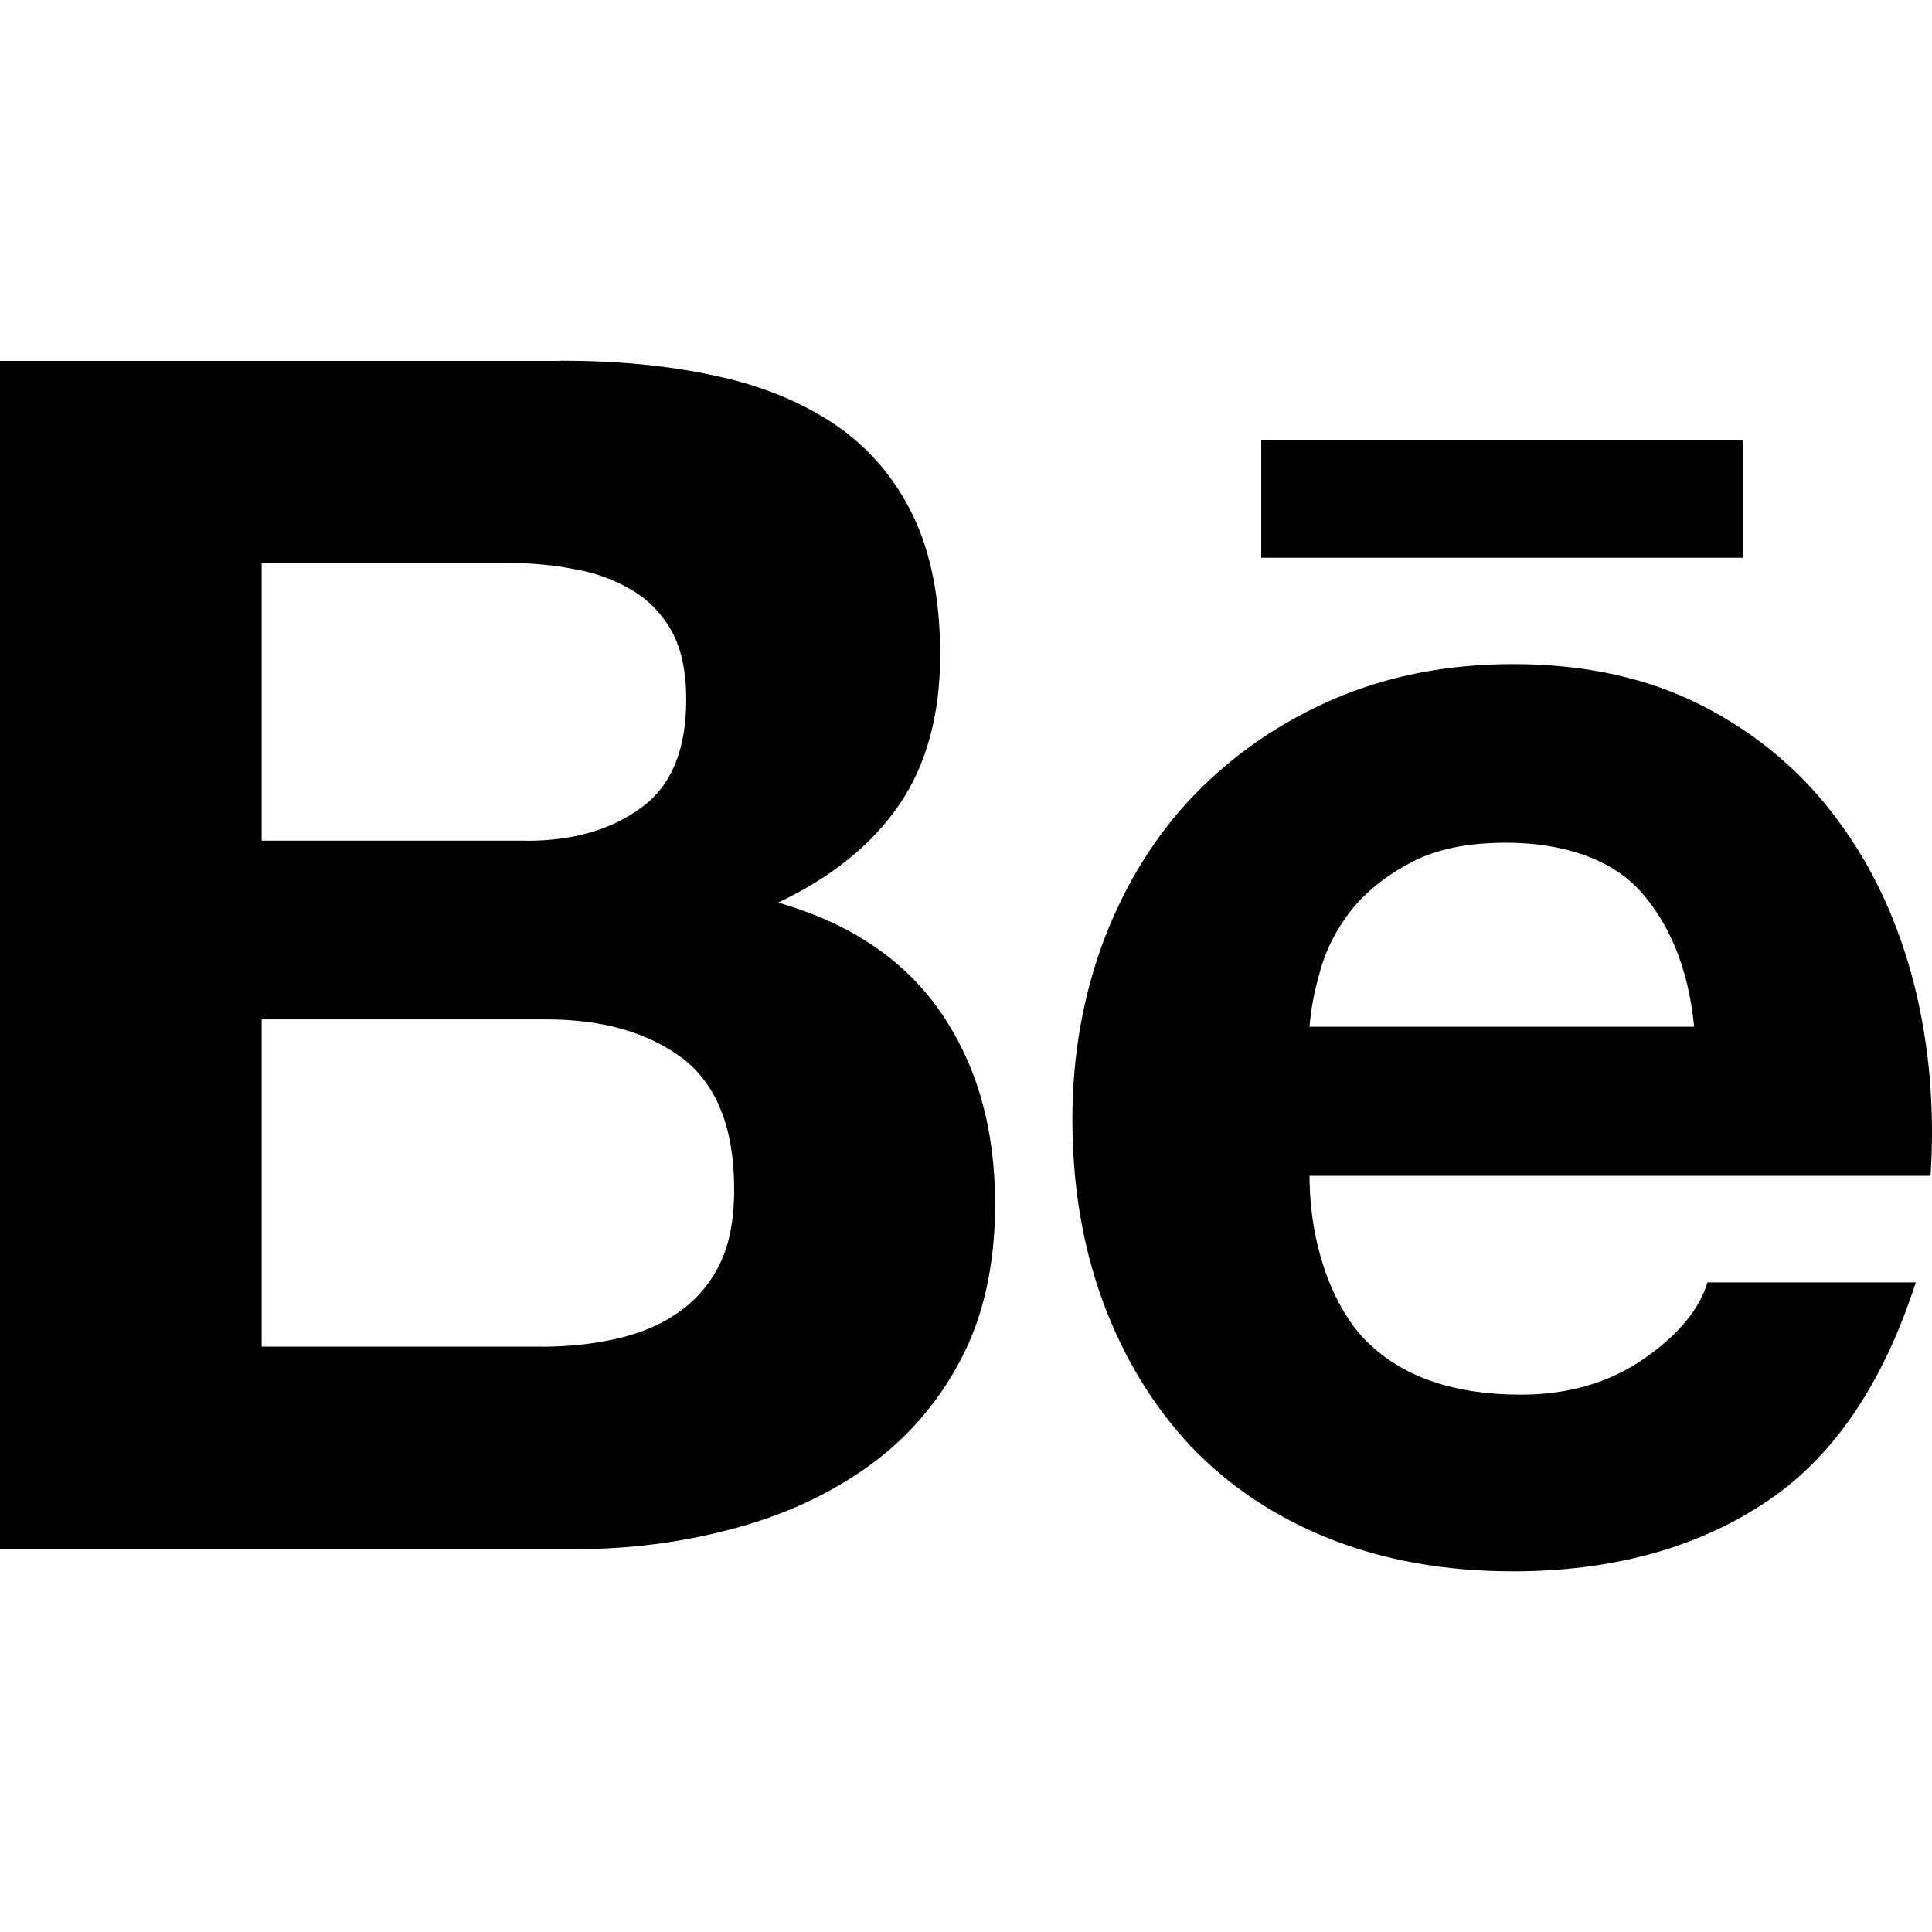
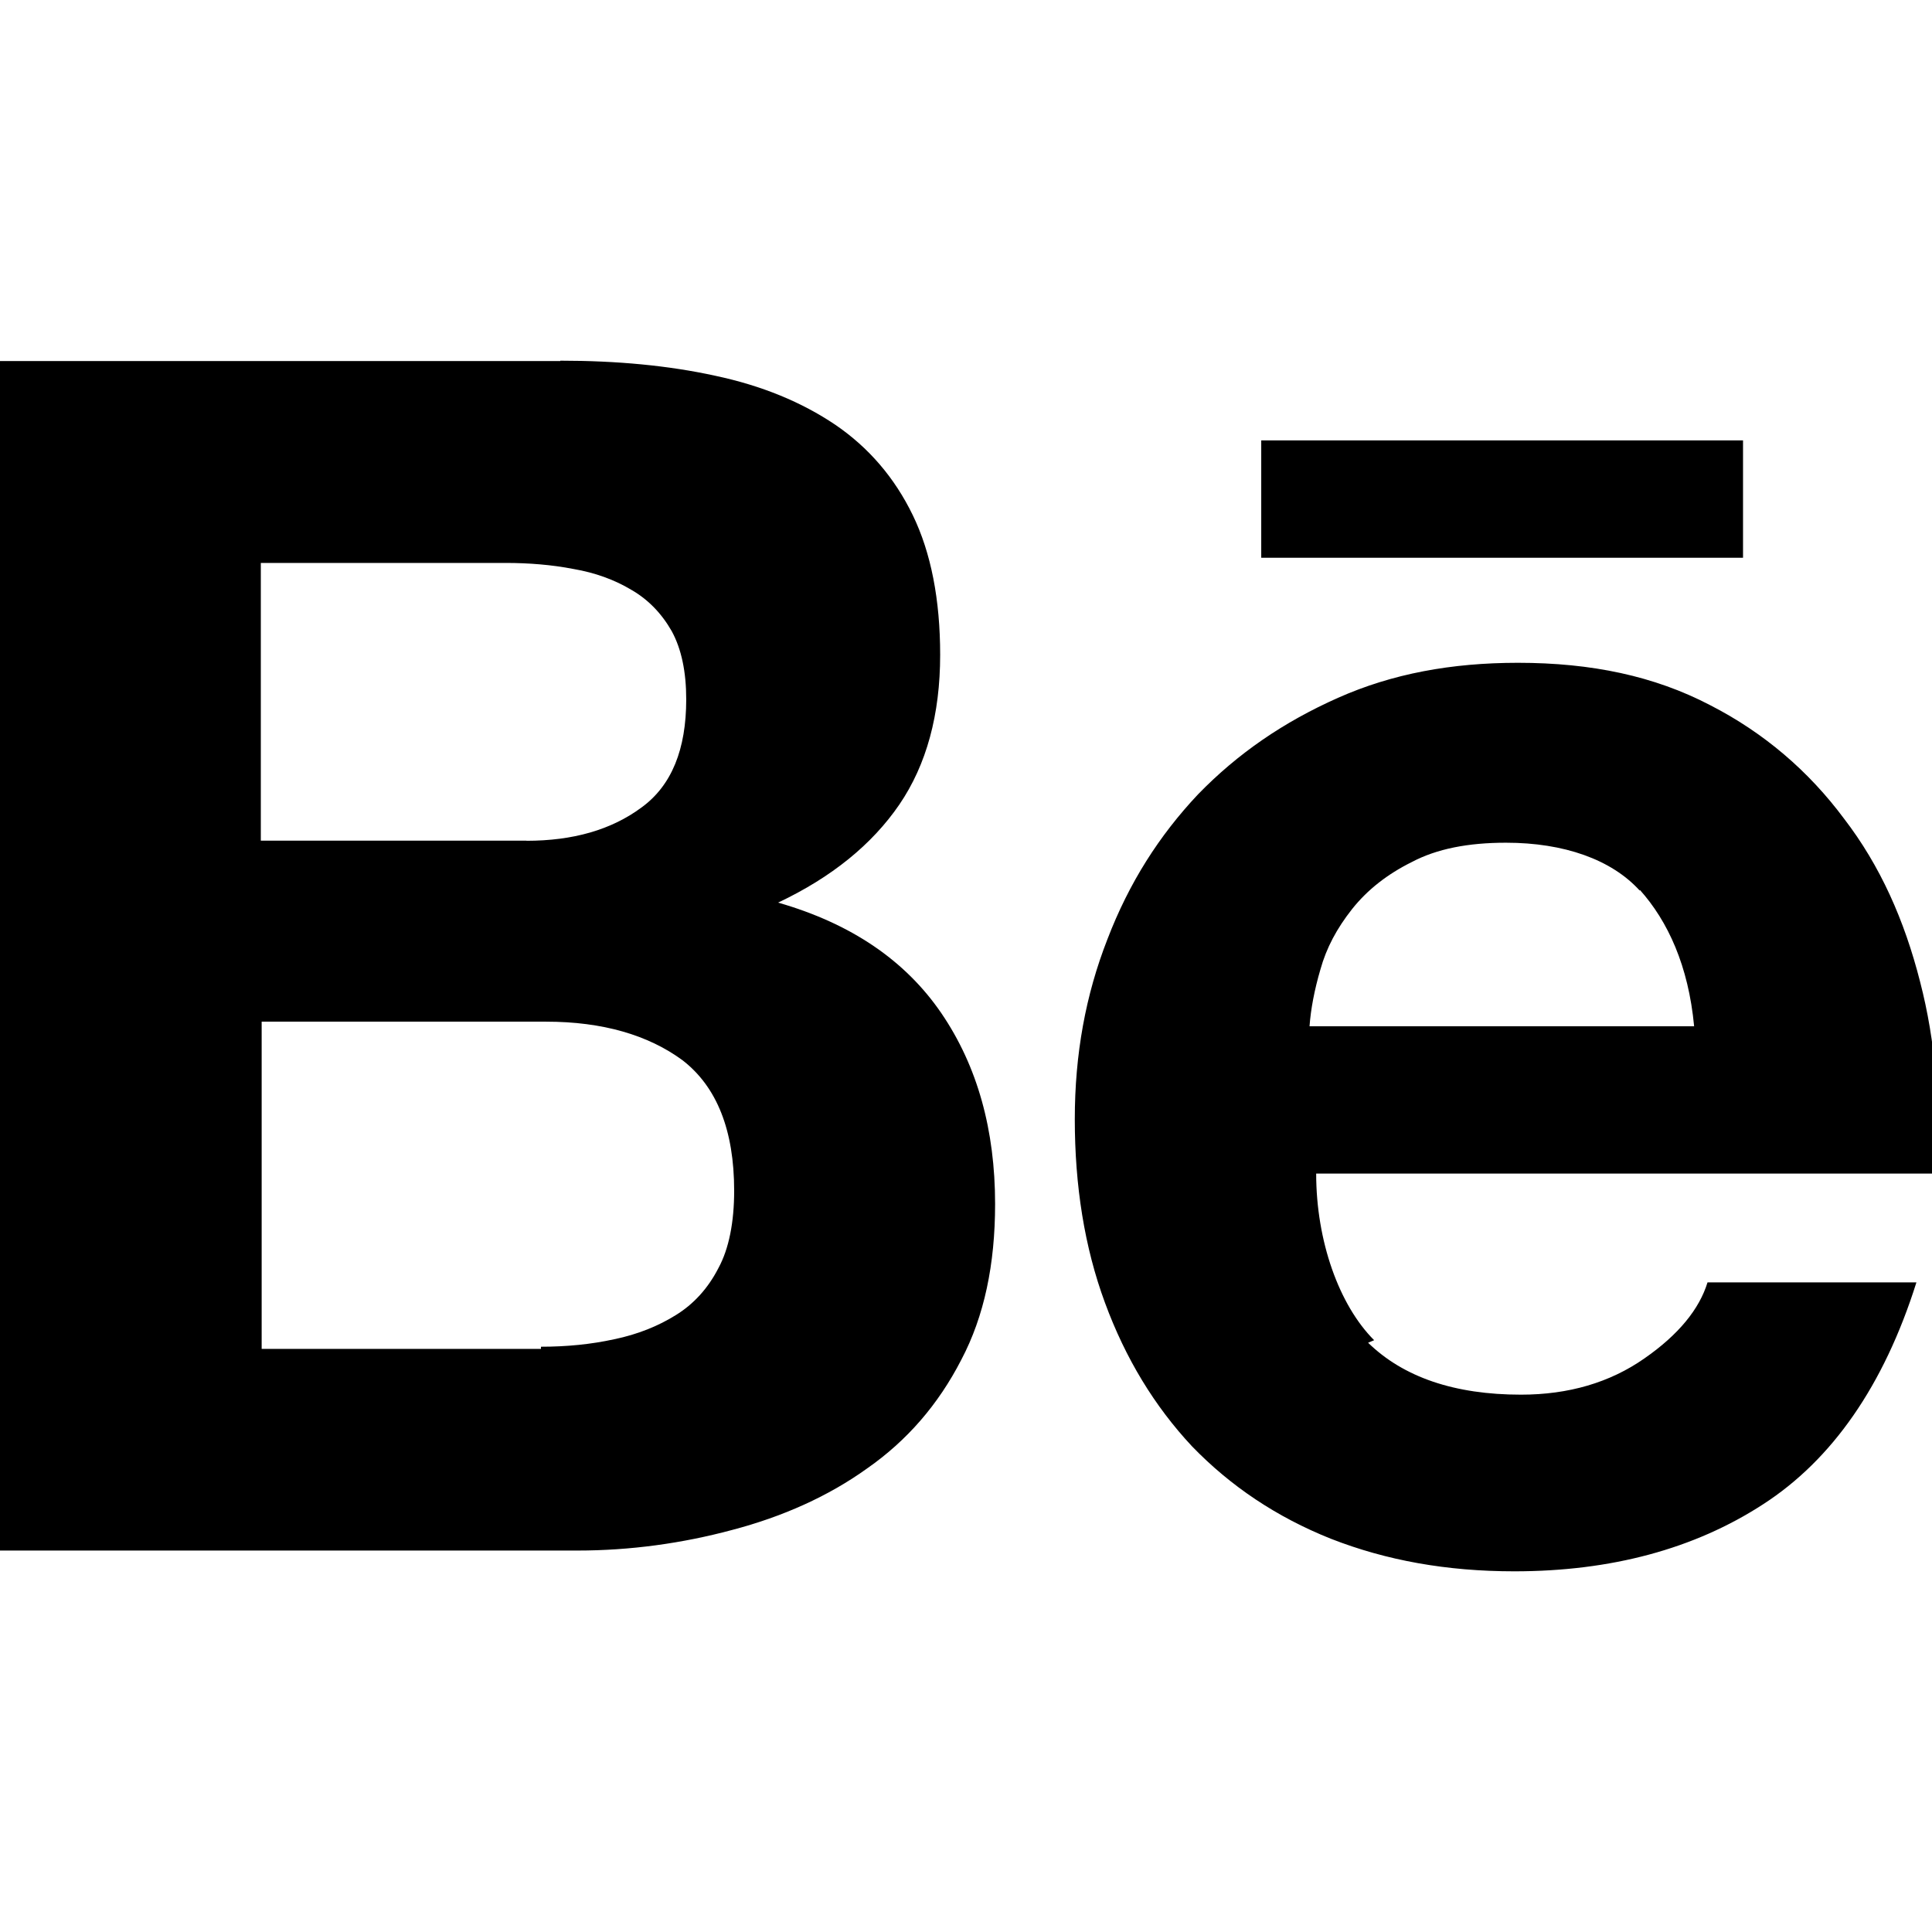
<svg xmlns="http://www.w3.org/2000/svg" viewBox="0 0 16 16" fill-rule="evenodd" clip-rule="evenodd" stroke-linejoin="round" stroke-miterlimit="1.414">
-   <path d="M4.64 2.987c.47 0 .896.04 1.284.125.386.082.715.218.994.406.274.187.49.436.642.75.15.31.226.697.226 1.155 0 .495-.113.91-.338 1.24-.226.33-.56.602-1.004.812.606.174 1.054.48 1.352.916.3.44.445.965.445 1.58 0 .5-.095.93-.285 1.29-.193.367-.456.664-.78.893-.325.23-.7.4-1.12.51-.413.11-.844.165-1.285.165H0v-9.84h4.64zm6.69 8.133c.293.286.717.43 1.266.43.394 0 .736-.1 1.022-.3.284-.197.456-.41.523-.63h1.725c-.277.857-.698 1.47-1.27 1.838-.568.37-1.26.555-2.065.555-.56 0-1.066-.09-1.52-.27-.453-.18-.832-.435-1.15-.766-.31-.332-.552-.726-.724-1.188-.17-.46-.256-.968-.256-1.52 0-.532.09-1.03.263-1.49.178-.462.423-.86.746-1.195.323-.335.707-.6 1.154-.794.447-.192.94-.29 1.486-.29.603 0 1.13.117 1.584.353.45.233.82.55 1.11.945.292.394.498.846.628 1.353.127.506.172 1.034.136 1.587h-5.143c0 .563.19 1.097.485 1.383zm-6.85.033c.213 0 .416-.02.607-.062.194-.042.366-.11.51-.208.146-.096.266-.226.353-.393.087-.166.13-.38.13-.64 0-.506-.143-.866-.427-1.085-.285-.215-.664-.323-1.13-.323H2.167v2.71H4.48zm9.1-3.777c-.234-.258-.628-.397-1.108-.397-.313 0-.572.052-.78.16-.202.105-.368.236-.495.39-.126.16-.212.326-.262.504-.05.173-.08.33-.09.47h3.185c-.047-.5-.217-.87-.45-1.128zm-9.22-.413c.384 0 .702-.09.953-.276.25-.182.37-.482.37-.895 0-.23-.04-.418-.12-.565-.084-.147-.195-.262-.334-.342-.14-.084-.297-.142-.48-.173-.177-.035-.364-.05-.556-.05H2.167v2.3H4.36zm6.085-3.316h3.99v.972h-3.99v-.973z" />
+   <path d="M4.64 2.987c.47 0 .896.04 1.284.125.386.082.715.218.994.406.274.187.49.436.642.75.15.31.226.697.226 1.155 0 .495-.113.91-.338 1.24-.226.33-.56.602-1.004.812.606.174 1.054.48 1.352.916.3.44.445.97.445 1.58 0 .5-.09.93-.28 1.29-.19.37-.45.67-.78.9-.32.23-.7.4-1.12.51-.41.11-.84.17-1.28.17H0V2.99h4.64zm6.69 8.133c.293.286.717.43 1.266.43.394 0 .736-.1 1.022-.3.284-.197.456-.41.523-.63h1.73c-.27.857-.7 1.47-1.27 1.838-.57.37-1.26.555-2.06.555-.56 0-1.06-.09-1.52-.27-.45-.18-.83-.435-1.15-.766-.31-.332-.55-.726-.72-1.188-.17-.46-.25-.97-.25-1.52 0-.54.09-1.03.27-1.49.18-.47.43-.86.75-1.2.33-.34.71-.6 1.16-.8.45-.2.94-.29 1.49-.29.61 0 1.13.11 1.59.35.45.23.82.55 1.11.94.3.39.5.84.63 1.35.13.5.17 1.03.14 1.59H10.9c0 .56.19 1.09.48 1.38zm-6.85.033c.213 0 .416-.02.607-.062.194-.04.366-.11.51-.2.146-.09.266-.22.353-.39.087-.16.13-.38.13-.64 0-.5-.143-.86-.427-1.08-.285-.21-.664-.32-1.13-.32H2.167v2.71H4.48zm9.1-3.777c-.234-.258-.628-.397-1.108-.397-.313 0-.572.05-.78.16-.202.1-.368.23-.495.39-.126.16-.212.32-.262.5-.05.17-.08.33-.09.47h3.185c-.047-.5-.217-.87-.45-1.13zm-9.22-.413c.384 0 .702-.09.953-.276.25-.182.37-.482.37-.895 0-.23-.04-.418-.12-.565-.084-.147-.195-.262-.334-.342-.14-.084-.3-.142-.48-.173-.18-.035-.37-.05-.56-.05H2.16v2.3h2.2zm6.085-3.316h3.99v.972h-3.99v-.98z" />
</svg>
